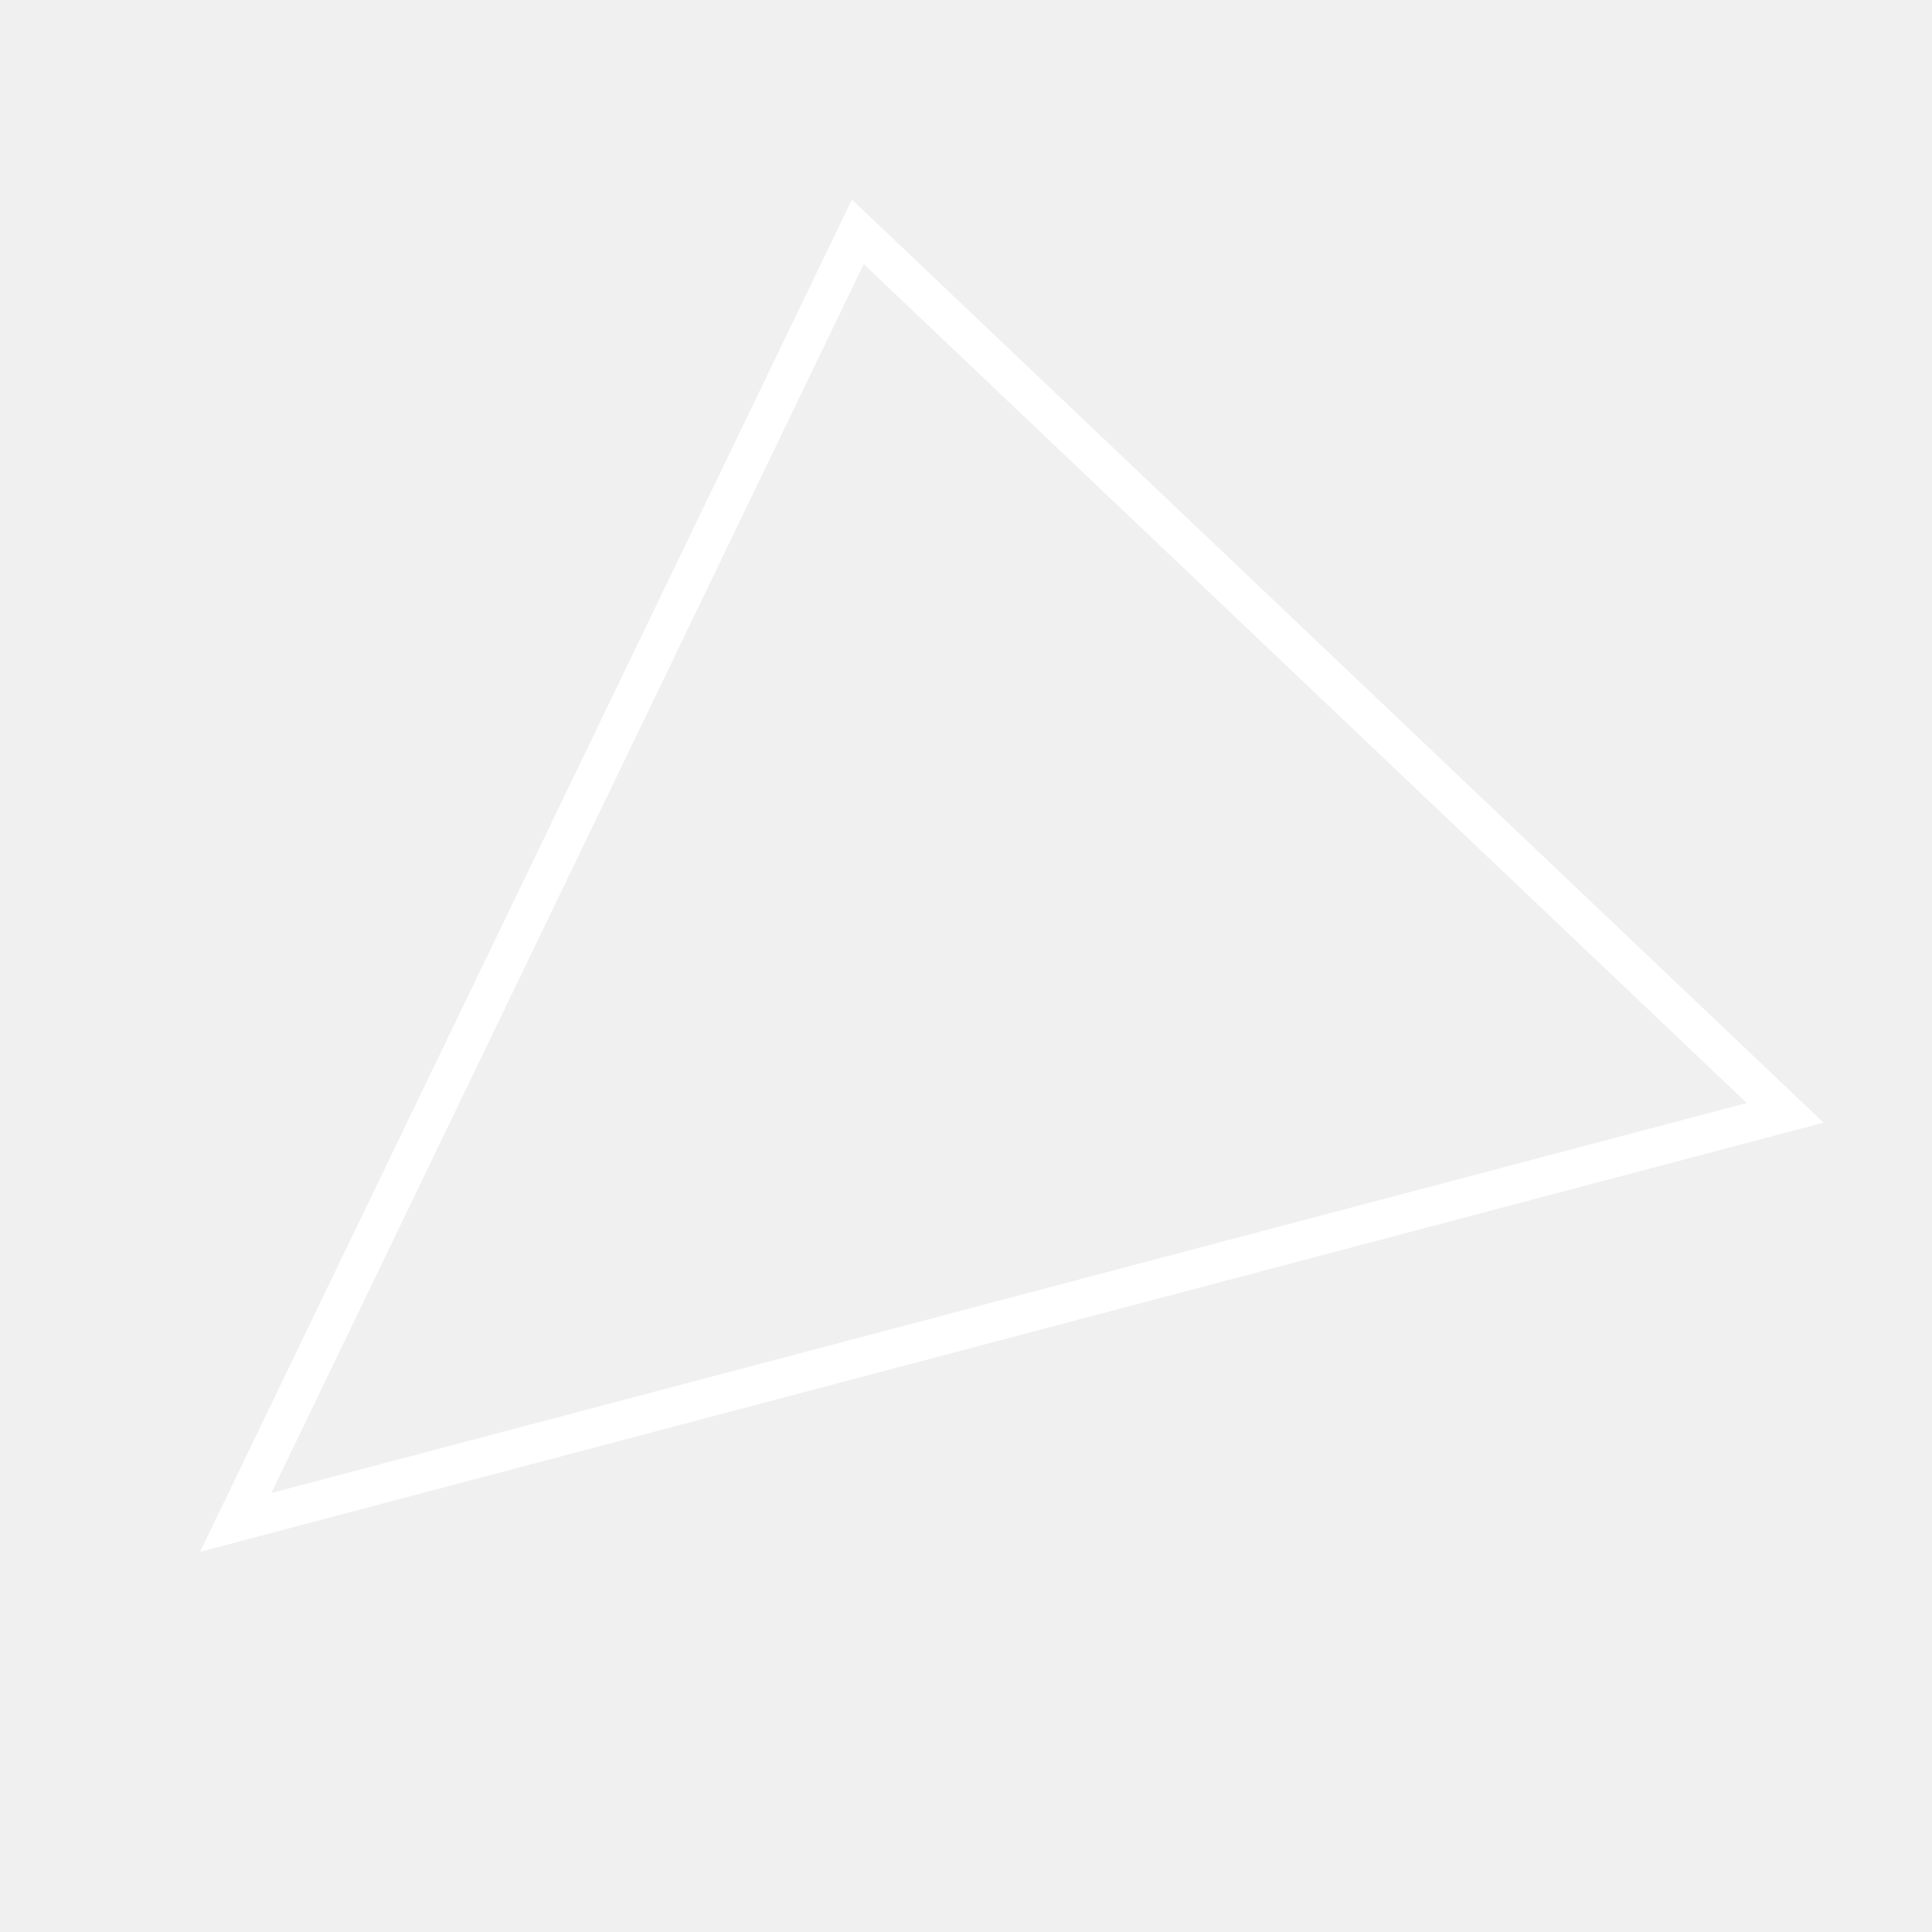
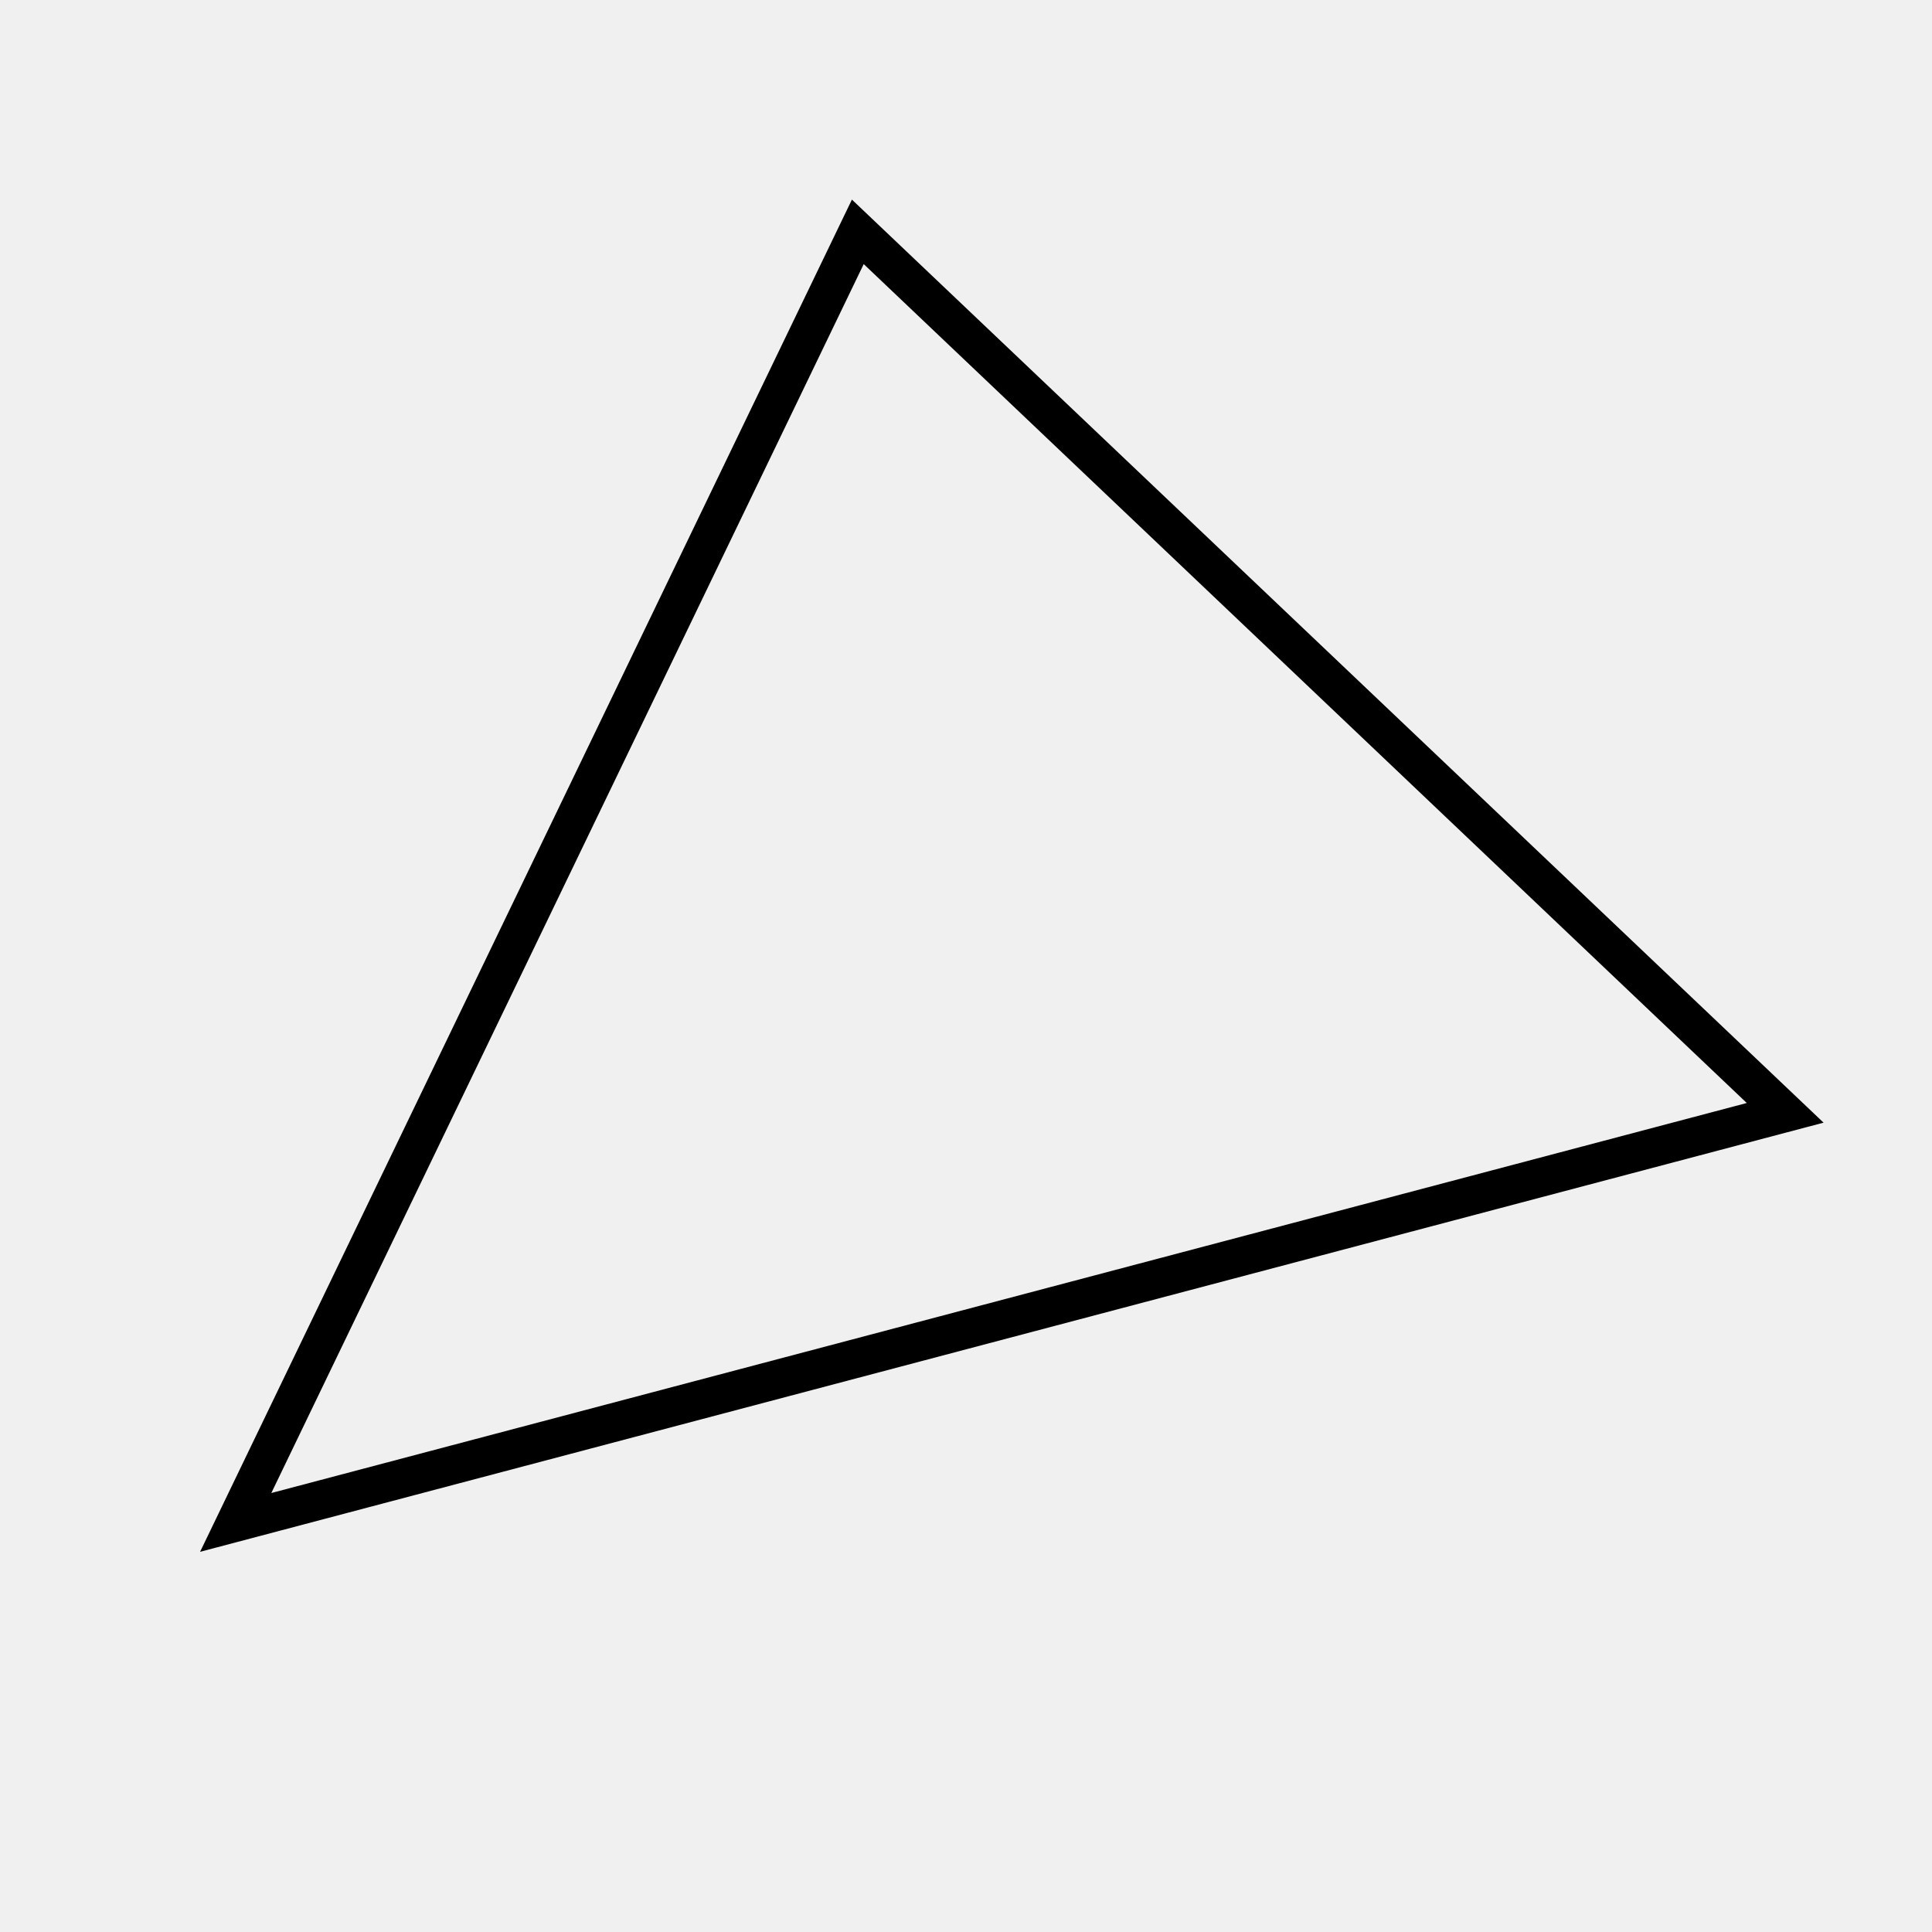
<svg xmlns="http://www.w3.org/2000/svg" version="1.1" baseProfile="tiny" id="圖層_1" x="0px" y="0px" viewBox="0 0 50 50" xml:space="preserve">
-   <polygon fill="none" stroke="#FFFFFF" stroke-miterlimit="10" points="22.2,6 6.1,39.4 46.2,28.8 " />
+   <polygon fill="none" stroke="#000000" stroke-miterlimit="10" points="22.2,6 6.1,39.4 46.2,28.8 " />
</svg>
